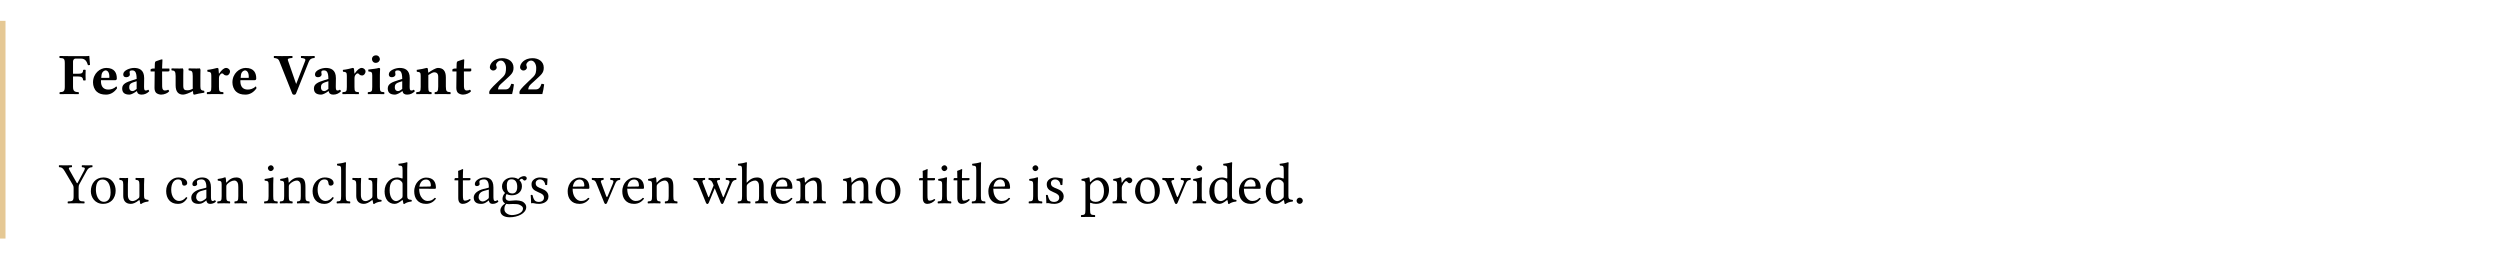
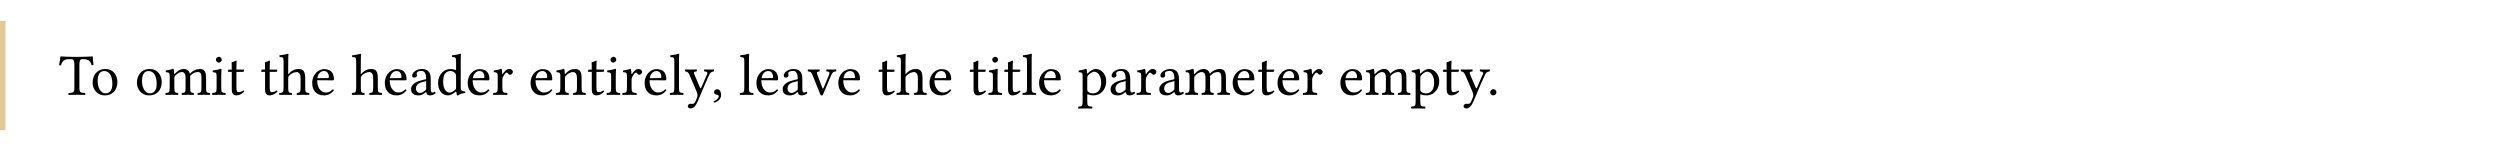
- <svg xmlns="http://www.w3.org/2000/svg" xmlns:xlink="http://www.w3.org/1999/xlink" class="typst-doc" height="70.587pt" style="overflow: visible;" viewBox="0 0 680.315 70.587" width="680.315pt">
+ <svg xmlns="http://www.w3.org/2000/svg" xmlns:xlink="http://www.w3.org/1999/xlink" class="typst-doc" height="41.067pt" style="overflow: visible;" viewBox="0 0 680.315 41.067" width="680.315pt">
  <g>
    <g transform="translate(0 5.669291)">
      <g class="typst-group">
        <g>
          <g transform="translate(0 0)">
            <g class="typst-group">
              <g>
                <g transform="translate(0 0)">
                  <g class="typst-group">
                    <g>
                      <g transform="translate(-0 -0)">
-                         <path class="typst-shape" d="M 1.5 59.248 L -1.5 59.248 L -1.5 59.248 L -1.5 -0 L 1.5 0 Z " fill="#e5c894" fill-rule="nonzero" />
+                         <path class="typst-shape" d="M 1.5 29.728 L -1.5 29.728 L -1.5 29.728 L -1.5 -0 L 1.5 0 Z " fill="#e5c894" fill-rule="nonzero" />
                      </g>
                      <g transform="translate(16 9.6)">
                        <g class="typst-group">
                          <g>
-                             <g transform="translate(0 10.32)">
-                               <g class="typst-text" transform="scale(1, -1)">
-                                 <use fill="oklab(75.057% 0.024 0.123)" fill-rule="nonzero" x="0" xlink:href="#g7CE7E1C34C41F095585B718BCA1C0621" />
-                                 <use fill="oklab(75.057% 0.024 0.123)" fill-rule="nonzero" x="8.72" xlink:href="#g4E8DEBE58E6F64300ADFB33BC25490A7" />
-                                 <use fill="oklab(75.057% 0.024 0.123)" fill-rule="nonzero" x="16.544" xlink:href="#gE98AB0FC24D9513567F590A15B178CE7" />
-                                 <use fill="oklab(75.057% 0.024 0.123)" fill-rule="nonzero" x="24.64" xlink:href="#g3703CD0EE595DBEED32C7EB2DF04FEC2" />
-                                 <use fill="oklab(75.057% 0.024 0.123)" fill-rule="nonzero" x="30.368" xlink:href="#gBB82AA316D58E51230BFD7A13DCD7EC5" />
-                                 <use fill="oklab(75.057% 0.024 0.123)" fill-rule="nonzero" x="39.936" xlink:href="#gFACEB5B08621226383E0BF630B054D70" />
-                                 <use fill="oklab(75.057% 0.024 0.123)" fill-rule="nonzero" x="46.656" xlink:href="#g4E8DEBE58E6F64300ADFB33BC25490A7" />
-                                 <use fill="oklab(75.057% 0.024 0.123)" fill-rule="nonzero" x="58.48" xlink:href="#gA9A207AD8306B91AC9AD85AA3E269755" />
-                                 <use fill="oklab(75.057% 0.024 0.123)" fill-rule="nonzero" x="68.72" xlink:href="#gE98AB0FC24D9513567F590A15B178CE7" />
-                                 <use fill="oklab(75.057% 0.024 0.123)" fill-rule="nonzero" x="76.816" xlink:href="#gFACEB5B08621226383E0BF630B054D70" />
-                                 <use fill="oklab(75.057% 0.024 0.123)" fill-rule="nonzero" x="83.664" xlink:href="#g2501001E32028EE715E1D8924DADAF35" />
-                                 <use fill="oklab(75.057% 0.024 0.123)" fill-rule="nonzero" x="88.816" xlink:href="#gE98AB0FC24D9513567F590A15B178CE7" />
-                                 <use fill="oklab(75.057% 0.024 0.123)" fill-rule="nonzero" x="96.912" xlink:href="#g6363F593C83BD8F12C6EAE474210B55D" />
-                                 <use fill="oklab(75.057% 0.024 0.123)" fill-rule="nonzero" x="106.768" xlink:href="#g3703CD0EE595DBEED32C7EB2DF04FEC2" />
-                               </g>
-                             </g>
-                             <g transform="translate(116.496 10.32)">
-                               <g class="typst-text" transform="scale(1, -1)">
-                                 <use fill="oklab(75.057% 0.024 0.123)" fill-rule="nonzero" x="0" xlink:href="#g81A6815820B87A34701E0D2E2FA05154" />
-                                 <use fill="oklab(75.057% 0.024 0.123)" fill-rule="nonzero" x="8.224" xlink:href="#g81A6815820B87A34701E0D2E2FA05154" />
-                               </g>
-                             </g>
-                           </g>
-                         </g>
-                       </g>
-                       <g transform="translate(16 39.12)">
-                         <g class="typst-group">
-                           <g>
                            <g transform="translate(0 10.528)">
                              <g class="typst-text" transform="scale(1, -1)">
-                                 <use fill="#000000" fill-rule="nonzero" x="0" xlink:href="#g42643C94FFDB22AE78465F4257C290F" />
-                                 <use fill="#000000" fill-rule="nonzero" x="8.064" xlink:href="#gC63C44EC92272FC0E86AD369E0E6288" />
-                                 <use fill="#000000" fill-rule="nonzero" x="16.128" xlink:href="#g459C6B4CBAED08542BDC6C950D6FA111" />
-                                 <use fill="#000000" fill-rule="nonzero" x="28.624" xlink:href="#gC8A8F5A1F885B73C4D5D3255AD02235E" />
-                                 <use fill="#000000" fill-rule="nonzero" x="35.472" xlink:href="#g37395776C576352B9F4BB25DF2AAC7DE" />
-                                 <use fill="#000000" fill-rule="nonzero" x="42.784" xlink:href="#gF1731FE4208E6DAA807F9C717BFC6547" />
-                                 <use fill="#000000" fill-rule="nonzero" x="55.456" xlink:href="#g8DA6BF8D5380F569207E60CADC0E9BAE" />
-                                 <use fill="#000000" fill-rule="nonzero" x="59.792" xlink:href="#gF1731FE4208E6DAA807F9C717BFC6547" />
-                                 <use fill="#000000" fill-rule="nonzero" x="68.464" xlink:href="#gC8A8F5A1F885B73C4D5D3255AD02235E" />
-                                 <use fill="#000000" fill-rule="nonzero" x="75.312" xlink:href="#gF9DAB4CF898D9BF28E6AABA84B32F9C5" />
-                                 <use fill="#000000" fill-rule="nonzero" x="79.536" xlink:href="#g459C6B4CBAED08542BDC6C950D6FA111" />
-                                 <use fill="#000000" fill-rule="nonzero" x="88.032" xlink:href="#gB40DFF13CA16078B5A4664E1AAC88547" />
-                                 <use fill="#000000" fill-rule="nonzero" x="96.128" xlink:href="#g5F57C9D2838EC13BB1667D451375251B" />
-                                 <use fill="#000000" fill-rule="nonzero" x="107.28" xlink:href="#gF0D6D08DBEB6CA3CAD6B56A1BCD8FAE8" />
-                                 <use fill="#000000" fill-rule="nonzero" x="112.336" xlink:href="#g37395776C576352B9F4BB25DF2AAC7DE" />
-                                 <use fill="#000000" fill-rule="nonzero" x="119.648" xlink:href="#g76124B00692F1A543E3C7C3C59DD9B22" />
-                                 <use fill="#000000" fill-rule="nonzero" x="127.648" xlink:href="#g66AE7D47FB83BACA7E157122779A180D" />
-                                 <use fill="#000000" fill-rule="nonzero" x="137.888" xlink:href="#g5F57C9D2838EC13BB1667D451375251B" />
-                                 <use fill="#000000" fill-rule="nonzero" x="144.928" xlink:href="#g665FF6EF408168A243016331102F776A" />
-                                 <use fill="#000000" fill-rule="nonzero" x="152.752" xlink:href="#g5F57C9D2838EC13BB1667D451375251B" />
-                                 <use fill="#000000" fill-rule="nonzero" x="159.904" xlink:href="#gF1731FE4208E6DAA807F9C717BFC6547" />
-                                 <use fill="#000000" fill-rule="nonzero" x="172.576" xlink:href="#gB2FAF8336A0F1462253F5E7DA02F3055" />
-                                 <use fill="#000000" fill-rule="nonzero" x="184.528" xlink:href="#g5B1EE9D91446DA0F187BF1EED1855988" />
-                                 <use fill="#000000" fill-rule="nonzero" x="193.136" xlink:href="#g5F57C9D2838EC13BB1667D451375251B" />
-                                 <use fill="#000000" fill-rule="nonzero" x="200.288" xlink:href="#gF1731FE4208E6DAA807F9C717BFC6547" />
-                                 <use fill="#000000" fill-rule="nonzero" x="212.96" xlink:href="#gF1731FE4208E6DAA807F9C717BFC6547" />
-                                 <use fill="#000000" fill-rule="nonzero" x="221.632" xlink:href="#gC63C44EC92272FC0E86AD369E0E6288" />
-                                 <use fill="#000000" fill-rule="nonzero" x="233.696" xlink:href="#gF0D6D08DBEB6CA3CAD6B56A1BCD8FAE8" />
-                                 <use fill="#000000" fill-rule="nonzero" x="238.752" xlink:href="#g8DA6BF8D5380F569207E60CADC0E9BAE" />
-                                 <use fill="#000000" fill-rule="nonzero" x="243.088" xlink:href="#gF0D6D08DBEB6CA3CAD6B56A1BCD8FAE8" />
-                                 <use fill="#000000" fill-rule="nonzero" x="248.144" xlink:href="#gF9DAB4CF898D9BF28E6AABA84B32F9C5" />
-                                 <use fill="#000000" fill-rule="nonzero" x="252.368" xlink:href="#g5F57C9D2838EC13BB1667D451375251B" />
-                                 <use fill="#000000" fill-rule="nonzero" x="263.52" xlink:href="#g8DA6BF8D5380F569207E60CADC0E9BAE" />
-                                 <use fill="#000000" fill-rule="nonzero" x="267.856" xlink:href="#g66AE7D47FB83BACA7E157122779A180D" />
-                                 <use fill="#000000" fill-rule="nonzero" x="278.096" xlink:href="#g730F3005093191939779E3779F3B20AA" />
-                                 <use fill="#000000" fill-rule="nonzero" x="286.4" xlink:href="#g7E92F3641FFEE66EFDCAAA379E3921D0" />
-                                 <use fill="#000000" fill-rule="nonzero" x="292.224" xlink:href="#gC63C44EC92272FC0E86AD369E0E6288" />
-                                 <use fill="#000000" fill-rule="nonzero" x="300.176" xlink:href="#g665FF6EF408168A243016331102F776A" />
-                                 <use fill="#000000" fill-rule="nonzero" x="308.128" xlink:href="#g8DA6BF8D5380F569207E60CADC0E9BAE" />
-                                 <use fill="#000000" fill-rule="nonzero" x="312.464" xlink:href="#gB40DFF13CA16078B5A4664E1AAC88547" />
-                                 <use fill="#000000" fill-rule="nonzero" x="320.56" xlink:href="#g5F57C9D2838EC13BB1667D451375251B" />
-                                 <use fill="#000000" fill-rule="nonzero" x="327.824" xlink:href="#gB40DFF13CA16078B5A4664E1AAC88547" />
-                                 <use fill="#000000" fill-rule="nonzero" x="335.92" xlink:href="#gFD073CFB96DED13FA5F838845E6BFF78" />
+                                 <use fill="#000000" fill-rule="nonzero" x="0" xlink:href="#g37A67C4F474B0546FF227AC7FBD38413" />
+                                 <use fill="#000000" fill-rule="nonzero" x="8.544" xlink:href="#gC63C44EC92272FC0E86AD369E0E6288" />
+                                 <use fill="#000000" fill-rule="nonzero" x="20.608" xlink:href="#gC63C44EC92272FC0E86AD369E0E6288" />
+                                 <use fill="#000000" fill-rule="nonzero" x="28.672" xlink:href="#g4E5E84CBECD9C2B56B869783942BACE4" />
+                                 <use fill="#000000" fill-rule="nonzero" x="41.312" xlink:href="#g8DA6BF8D5380F569207E60CADC0E9BAE" />
+                                 <use fill="#000000" fill-rule="nonzero" x="45.648" xlink:href="#gF0D6D08DBEB6CA3CAD6B56A1BCD8FAE8" />
+                                 <use fill="#000000" fill-rule="nonzero" x="54.704" xlink:href="#gF0D6D08DBEB6CA3CAD6B56A1BCD8FAE8" />
+                                 <use fill="#000000" fill-rule="nonzero" x="59.76" xlink:href="#g5B1EE9D91446DA0F187BF1EED1855988" />
+                                 <use fill="#000000" fill-rule="nonzero" x="68.368" xlink:href="#g5F57C9D2838EC13BB1667D451375251B" />
+                                 <use fill="#000000" fill-rule="nonzero" x="79.52" xlink:href="#g5B1EE9D91446DA0F187BF1EED1855988" />
+                                 <use fill="#000000" fill-rule="nonzero" x="88.128" xlink:href="#g5F57C9D2838EC13BB1667D451375251B" />
+                                 <use fill="#000000" fill-rule="nonzero" x="95.28" xlink:href="#g37395776C576352B9F4BB25DF2AAC7DE" />
+                                 <use fill="#000000" fill-rule="nonzero" x="102.592" xlink:href="#gB40DFF13CA16078B5A4664E1AAC88547" />
+                                 <use fill="#000000" fill-rule="nonzero" x="110.688" xlink:href="#g5F57C9D2838EC13BB1667D451375251B" />
+                                 <use fill="#000000" fill-rule="nonzero" x="117.84" xlink:href="#g7E92F3641FFEE66EFDCAAA379E3921D0" />
+                                 <use fill="#000000" fill-rule="nonzero" x="127.792" xlink:href="#g5F57C9D2838EC13BB1667D451375251B" />
+                                 <use fill="#000000" fill-rule="nonzero" x="134.944" xlink:href="#gF1731FE4208E6DAA807F9C717BFC6547" />
+                                 <use fill="#000000" fill-rule="nonzero" x="143.616" xlink:href="#gF0D6D08DBEB6CA3CAD6B56A1BCD8FAE8" />
+                                 <use fill="#000000" fill-rule="nonzero" x="148.672" xlink:href="#g8DA6BF8D5380F569207E60CADC0E9BAE" />
+                                 <use fill="#000000" fill-rule="nonzero" x="153.008" xlink:href="#g7E92F3641FFEE66EFDCAAA379E3921D0" />
+                                 <use fill="#000000" fill-rule="nonzero" x="158.832" xlink:href="#g5F57C9D2838EC13BB1667D451375251B" />
+                                 <use fill="#000000" fill-rule="nonzero" x="165.984" xlink:href="#gF9DAB4CF898D9BF28E6AABA84B32F9C5" />
+                                 <use fill="#000000" fill-rule="nonzero" x="170.208" xlink:href="#g9B5A20A9FE1E2A60C0DD056D281779B" />
+                                 <use fill="#000000" fill-rule="nonzero" x="177.504" xlink:href="#g3CFFD641C44F808E96F90C23D40F7DDE" />
+                                 <use fill="#000000" fill-rule="nonzero" x="185.024" xlink:href="#gF9DAB4CF898D9BF28E6AABA84B32F9C5" />
+                                 <use fill="#000000" fill-rule="nonzero" x="189.248" xlink:href="#g5F57C9D2838EC13BB1667D451375251B" />
+                                 <use fill="#000000" fill-rule="nonzero" x="196.4" xlink:href="#g37395776C576352B9F4BB25DF2AAC7DE" />
+                                 <use fill="#000000" fill-rule="nonzero" x="203.712" xlink:href="#g665FF6EF408168A243016331102F776A" />
+                                 <use fill="#000000" fill-rule="nonzero" x="211.536" xlink:href="#g5F57C9D2838EC13BB1667D451375251B" />
+                                 <use fill="#000000" fill-rule="nonzero" x="222.688" xlink:href="#gF0D6D08DBEB6CA3CAD6B56A1BCD8FAE8" />
+                                 <use fill="#000000" fill-rule="nonzero" x="227.744" xlink:href="#g5B1EE9D91446DA0F187BF1EED1855988" />
+                                 <use fill="#000000" fill-rule="nonzero" x="236.352" xlink:href="#g5F57C9D2838EC13BB1667D451375251B" />
+                                 <use fill="#000000" fill-rule="nonzero" x="247.504" xlink:href="#gF0D6D08DBEB6CA3CAD6B56A1BCD8FAE8" />
+                                 <use fill="#000000" fill-rule="nonzero" x="252.56" xlink:href="#g8DA6BF8D5380F569207E60CADC0E9BAE" />
+                                 <use fill="#000000" fill-rule="nonzero" x="256.896" xlink:href="#gF0D6D08DBEB6CA3CAD6B56A1BCD8FAE8" />
+                                 <use fill="#000000" fill-rule="nonzero" x="261.952" xlink:href="#gF9DAB4CF898D9BF28E6AABA84B32F9C5" />
+                                 <use fill="#000000" fill-rule="nonzero" x="266.176" xlink:href="#g5F57C9D2838EC13BB1667D451375251B" />
+                                 <use fill="#000000" fill-rule="nonzero" x="277.328" xlink:href="#g730F3005093191939779E3779F3B20AA" />
+                                 <use fill="#000000" fill-rule="nonzero" x="285.632" xlink:href="#g37395776C576352B9F4BB25DF2AAC7DE" />
+                                 <use fill="#000000" fill-rule="nonzero" x="292.944" xlink:href="#g7E92F3641FFEE66EFDCAAA379E3921D0" />
+                                 <use fill="#000000" fill-rule="nonzero" x="298.896" xlink:href="#g37395776C576352B9F4BB25DF2AAC7DE" />
+                                 <use fill="#000000" fill-rule="nonzero" x="306.208" xlink:href="#g4E5E84CBECD9C2B56B869783942BACE4" />
+                                 <use fill="#000000" fill-rule="nonzero" x="318.848" xlink:href="#g5F57C9D2838EC13BB1667D451375251B" />
+                                 <use fill="#000000" fill-rule="nonzero" x="326" xlink:href="#gF0D6D08DBEB6CA3CAD6B56A1BCD8FAE8" />
+                                 <use fill="#000000" fill-rule="nonzero" x="331.056" xlink:href="#g5F57C9D2838EC13BB1667D451375251B" />
+                                 <use fill="#000000" fill-rule="nonzero" x="338.208" xlink:href="#g7E92F3641FFEE66EFDCAAA379E3921D0" />
+                                 <use fill="#000000" fill-rule="nonzero" x="348.16" xlink:href="#g5F57C9D2838EC13BB1667D451375251B" />
+                                 <use fill="#000000" fill-rule="nonzero" x="355.312" xlink:href="#g4E5E84CBECD9C2B56B869783942BACE4" />
+                                 <use fill="#000000" fill-rule="nonzero" x="367.952" xlink:href="#g730F3005093191939779E3779F3B20AA" />
+                                 <use fill="#000000" fill-rule="nonzero" x="376.256" xlink:href="#gF0D6D08DBEB6CA3CAD6B56A1BCD8FAE8" />
+                                 <use fill="#000000" fill-rule="nonzero" x="381.312" xlink:href="#g9B5A20A9FE1E2A60C0DD056D281779B" />
+                                 <use fill="#000000" fill-rule="nonzero" x="388.608" xlink:href="#gFD073CFB96DED13FA5F838845E6BFF78" />
                              </g>
                            </g>
                          </g>
                        </g>
                      </g>
                    </g>
                  </g>
                </g>
              </g>
            </g>
          </g>
        </g>
      </g>
    </g>
  </g>
  <defs id="glyph">
-     <symbol id="g7CE7E1C34C41F095585B718BCA1C0621" overflow="visible">
-       <path d="M 3.872 1.952 L 3.872 4.784 L 5.168 4.784 C 6.272 4.784 6.576 4.48 6.624 3.76 C 6.72 3.664 7.216 3.664 7.312 3.76 C 7.28 4.32 7.28 4.8 7.28 5.168 C 7.28 5.536 7.296 6.08 7.312 6.544 C 7.216 6.64 6.72 6.64 6.624 6.544 C 6.576 5.664 6.24 5.52 5.168 5.52 L 3.872 5.52 L 3.872 8.864 C 3.872 9.248 4.144 9.648 4.528 9.648 L 5.968 9.648 C 7.168 9.648 7.584 8.96 7.936 7.856 C 8.128 7.824 8.336 7.856 8.496 7.936 C 8.448 8.64 8.32 10.208 8.304 10.336 C 8.304 10.368 8.288 10.384 8.24 10.384 C 7.968 10.336 7.84 10.32 7.456 10.32 L 2.704 10.32 C 2.704 10.32 1.04 10.336 0.24 10.352 C 0.144 10.256 0.144 9.904 0.24 9.808 C 1.36 9.76 1.632 9.68 1.632 8.352 L 1.632 1.952 C 1.632 0.624 1.184 0.56 0.304 0.512 C 0.144 0.416 0.144 0.064 0.304 -0.032 C 0.944 -0.016 2.128 0 2.768 0 C 3.408 0 4.72 -0.016 5.36 -0.032 C 5.52 0.064 5.52 0.416 5.36 0.512 C 4.48 0.56 3.872 0.624 3.872 1.952 Z " />
-     </symbol>
-     <symbol id="g4E8DEBE58E6F64300ADFB33BC25490A7" overflow="visible">
-       <path d="M 6.896 2.064 C 6.24 1.392 5.376 1.216 4.768 1.216 C 3.52 1.216 2.752 1.936 2.752 3.504 C 2.752 3.616 2.768 3.68 2.768 3.76 L 6.608 3.76 C 6.992 3.76 7.072 4.032 7.072 4.256 C 7.072 5.616 6.544 7.104 4.192 7.104 C 2.512 7.104 0.592 5.616 0.592 3.168 C 0.592 2.24 0.928 1.264 1.616 0.64 C 2.224 0.096 3.008 -0.16 4.144 -0.16 C 5.248 -0.16 6.336 0.4 7.136 1.568 C 7.136 1.776 7.056 2.064 6.896 2.064 Z M 2.832 4.4 C 2.848 4.96 2.928 5.568 3.152 5.888 C 3.408 6.272 3.84 6.432 4.016 6.432 C 4.448 6.432 5.04 6.016 5.04 4.736 C 5.04 4.64 5.04 4.432 5.008 4.4 Z " />
-     </symbol>
-     <symbol id="gE98AB0FC24D9513567F590A15B178CE7" overflow="visible">
-       <path d="M 4.72 0.784 C 4.832 0.128 5.264 -0.16 5.968 -0.16 C 6.848 -0.16 7.472 0.176 8.064 0.736 C 8.032 0.928 7.968 1.056 7.776 1.184 C 7.568 1.024 7.408 0.96 7.104 0.96 C 6.752 0.96 6.656 1.248 6.656 2.032 L 6.688 4.336 C 6.688 6.64 5.264 7.104 3.952 7.104 C 2.784 7.104 0.992 6.432 0.992 5.376 C 0.992 4.928 1.184 4.576 1.808 4.576 C 2.384 4.576 2.8 4.928 2.8 5.312 C 2.8 5.392 2.784 5.488 2.768 5.584 C 2.736 5.744 2.704 5.904 2.736 6.064 C 2.752 6.24 2.88 6.432 3.408 6.432 C 4.08 6.432 4.64 6.144 4.64 4.112 L 3.568 3.776 C 1.888 3.248 0.704 2.784 0.704 1.52 C 0.704 0.416 1.312 -0.16 2.704 -0.16 C 3.168 -0.16 4.096 0.352 4.624 0.768 Z M 4.64 3.488 L 4.64 1.376 C 4.24 1.056 3.84 0.8 3.552 0.8 C 2.864 0.8 2.624 1.264 2.624 1.76 C 2.624 2.352 2.672 2.848 3.808 3.216 Z " />
-     </symbol>
-     <symbol id="g3703CD0EE595DBEED32C7EB2DF04FEC2" overflow="visible">
-       <path d="M 1.008 6.944 C 0.784 6.944 0.544 6.88 0.336 6.704 L 0.336 6.24 C 0.336 6.16 0.352 6.144 0.416 6.144 L 1.456 6.144 C 1.424 4.528 1.408 2.48 1.408 1.68 C 1.408 1.12 1.552 0.576 1.888 0.288 C 2.256 -0.016 2.832 -0.16 3.216 -0.16 C 4.096 -0.16 5.072 0.288 5.392 0.736 C 5.392 0.928 5.296 1.024 5.104 1.184 C 4.896 1.024 4.496 0.96 4.192 0.96 C 3.84 0.96 3.488 1.232 3.488 2.032 C 3.488 2.832 3.472 4.544 3.472 6.144 L 5.088 6.144 C 5.248 6.144 5.472 6.208 5.472 6.352 L 5.472 6.848 C 5.472 6.912 5.424 6.944 5.344 6.944 L 3.472 6.944 L 3.488 7.488 C 3.52 8.56 3.568 9.296 3.568 9.296 C 3.568 9.392 3.52 9.44 3.44 9.44 C 3.328 9.44 2.736 9.264 2.48 9.152 C 2.208 9.04 1.744 8.944 1.632 8.8 C 1.52 8.656 1.456 8.224 1.456 6.944 Z " />
-     </symbol>
-     <symbol id="gBB82AA316D58E51230BFD7A13DCD7EC5" overflow="visible">
-       <path d="M 8.16 2.128 L 8.16 4.896 C 8.16 6.24 8.192 6.048 8.192 6.432 C 8.192 6.704 8.128 6.88 8.032 6.976 C 7.744 6.96 7.424 6.944 7.12 6.944 C 6.672 6.944 5.632 6.96 5.008 6.976 C 4.912 6.88 4.912 6.528 5.008 6.432 C 5.824 6.352 6.08 6.24 6.08 4.896 L 6.08 1.936 C 6.08 1.776 6.08 1.616 6.096 1.456 C 5.44 1.056 4.912 1.024 4.624 1.024 C 3.984 1.024 3.504 1.104 3.504 2.224 L 3.504 4.896 C 3.504 6.24 3.536 6.048 3.536 6.432 C 3.536 6.704 3.472 6.88 3.376 6.976 C 3.088 6.96 2.752 6.944 2.464 6.944 C 1.648 6.944 1.04 6.96 0.352 6.976 C 0.256 6.88 0.256 6.528 0.352 6.432 C 1.088 6.4 1.424 6.24 1.424 4.896 L 1.424 2.4 C 1.424 0.704 2.096 -0.16 3.472 -0.16 C 4.048 -0.16 5.216 0.304 6.144 0.816 C 6.176 0.416 6.208 0.112 6.208 0.112 C 6.224 -0.08 6.352 -0.16 6.576 -0.16 C 7.168 0 8.128 0.224 9.232 0.368 C 9.264 0.464 9.232 0.784 9.2 0.88 C 8.336 0.96 8.16 1.216 8.16 2.128 Z " />
-     </symbol>
-     <symbol id="gFACEB5B08621226383E0BF630B054D70" overflow="visible">
-       <path d="M 3.648 4.288 C 3.648 4.864 3.824 5.104 4.032 5.344 C 4.16 5.504 4.304 5.616 4.544 5.616 C 4.688 5.616 4.864 5.472 4.992 5.312 C 5.104 5.184 5.376 5.056 5.744 5.056 C 6.208 5.056 6.656 5.536 6.656 6.208 C 6.656 6.624 6.176 7.104 5.6 7.104 C 5.04 7.104 4.432 6.624 3.696 5.568 L 3.632 5.568 C 3.6 6.048 3.52 6.832 3.52 6.832 C 3.504 6.976 3.376 7.104 3.152 7.104 C 2.4 6.912 1.552 6.688 0.496 6.576 C 0.464 6.48 0.496 6.176 0.528 6.08 C 1.408 6 1.568 5.856 1.568 4.944 L 1.568 1.952 C 1.568 0.624 1.392 0.592 0.416 0.512 C 0.32 0.416 0.32 0.064 0.416 -0.032 C 1.088 -0.016 1.76 0 2.608 0 C 3.456 0 4.112 -0.016 4.8 -0.032 C 4.896 0.064 4.896 0.416 4.8 0.512 C 3.824 0.576 3.648 0.624 3.648 1.952 Z " />
-     </symbol>
-     <symbol id="gA9A207AD8306B91AC9AD85AA3E269755" overflow="visible">
-       <path d="M 9.504 8.688 C 9.888 9.648 10.4 9.76 11.104 9.808 C 11.2 9.904 11.2 10.256 11.104 10.352 C 10.624 10.336 10.112 10.32 9.6 10.32 C 8.944 10.32 8.064 10.336 7.472 10.352 C 7.376 10.256 7.376 9.904 7.472 9.808 C 8.08 9.76 8.816 9.664 8.576 9.056 L 6.368 3.36 L 6.112 2.736 L 5.856 3.456 L 3.872 9.168 C 3.696 9.696 4.288 9.76 5.056 9.808 C 5.152 9.904 5.152 10.256 5.056 10.352 C 4.464 10.336 2.864 10.32 2.24 10.32 C 1.584 10.32 0.688 10.336 0.096 10.352 C 0 10.256 0 9.904 0.096 9.808 C 0.72 9.744 1.248 9.664 1.536 8.944 L 5.024 0.176 C 5.136 -0.096 5.328 -0.192 5.552 -0.192 C 5.776 -0.192 5.984 -0.112 6.096 0.176 Z " />
-     </symbol>
-     <symbol id="g2501001E32028EE715E1D8924DADAF35" overflow="visible">
-       <path d="M 3.712 1.952 L 3.712 5.136 C 3.712 5.936 3.776 6.832 3.776 6.832 C 3.776 7.008 3.632 7.104 3.408 7.104 C 2.96 6.928 1.664 6.8 0.56 6.656 C 0.528 6.56 0.56 6.24 0.592 6.144 C 1.472 6.064 1.632 5.936 1.632 5.024 L 1.632 1.952 C 1.632 0.624 1.456 0.592 0.48 0.512 C 0.384 0.416 0.384 0.064 0.48 -0.032 C 1.152 -0.016 1.824 0 2.672 0 C 3.52 0 4.176 -0.016 4.864 -0.032 C 4.96 0.064 4.96 0.416 4.864 0.512 C 3.888 0.576 3.712 0.624 3.712 1.952 Z M 1.552 9.536 C 1.552 9.008 1.936 8.48 2.576 8.48 C 3.296 8.48 3.712 9.056 3.712 9.472 C 3.712 9.952 3.344 10.528 2.672 10.528 C 1.92 10.528 1.552 10.016 1.552 9.536 Z " />
-     </symbol>
-     <symbol id="g6363F593C83BD8F12C6EAE474210B55D" overflow="visible">
-       <path d="M 3.648 1.952 L 3.648 5.168 C 4.288 5.6 4.928 5.92 5.216 5.92 C 5.856 5.92 6.336 5.632 6.336 4.72 L 6.336 2.048 C 6.336 0.704 6.08 0.56 5.424 0.512 C 5.328 0.416 5.328 0.064 5.424 -0.032 C 6.096 -0.016 6.608 0 7.376 0 C 8.256 0 8.96 -0.016 9.648 -0.032 C 9.744 0.064 9.744 0.416 9.648 0.512 C 8.672 0.56 8.416 0.704 8.416 2.048 L 8.416 4.544 C 8.416 6.304 7.664 7.104 6.288 7.104 C 5.648 7.104 4.512 6.4 3.632 5.792 C 3.584 6.352 3.52 6.832 3.52 6.832 C 3.504 7.024 3.376 7.104 3.152 7.104 C 2.56 6.944 1.6 6.72 0.496 6.576 C 0.464 6.48 0.496 6.16 0.528 6.064 C 1.408 5.984 1.568 5.856 1.568 4.944 L 1.568 1.952 C 1.568 0.624 1.392 0.592 0.416 0.512 C 0.32 0.416 0.32 0.064 0.416 -0.032 C 1.088 -0.016 1.76 0 2.608 0 C 3.344 0 3.792 -0.016 4.48 -0.032 C 4.576 0.064 4.576 0.416 4.48 0.512 C 3.808 0.576 3.648 0.624 3.648 1.952 Z " />
-     </symbol>
-     <symbol id="g81A6815820B87A34701E0D2E2FA05154" overflow="visible">
-       <path d="M 0.8 7.264 C 0.8 6.864 1.168 6.4 1.744 6.4 C 2.208 6.4 2.672 6.752 2.672 7.248 C 2.672 7.328 2.64 7.44 2.592 7.584 C 2.544 7.696 2.496 7.824 2.496 8 C 2.496 8.368 3.056 9.104 3.824 9.104 C 4.64 9.104 5.2 8.096 5.2 7.136 C 5.2 6.064 5.136 5.376 4.288 4.576 L 2.928 3.28 C 0.944 1.392 0.672 0.944 0.624 0.512 L 0.688 0 L 6.864 0 C 7.056 0.608 7.248 1.712 7.36 2.624 C 7.152 2.72 7.008 2.784 6.64 2.784 C 6.288 1.696 5.824 1.264 5.104 1.264 L 3.024 1.264 C 3.072 1.776 3.232 2.208 3.76 2.688 L 4.704 3.552 C 6.608 5.312 7.248 5.696 7.248 7.184 C 7.248 8.848 5.84 9.76 4.192 9.76 C 1.904 9.76 0.8 8.256 0.8 7.264 Z " />
-     </symbol>
-     <symbol id="g42643C94FFDB22AE78465F4257C290F" overflow="visible">
-       <path d="M 5.392 1.952 L 5.392 4.128 C 5.392 4.608 5.408 4.864 5.68 5.344 L 7.584 8.8 C 8.032 9.616 8.384 9.76 9.104 9.824 C 9.2 9.92 9.2 10.256 9.104 10.352 C 8.656 10.336 8.144 10.32 7.776 10.32 C 7.408 10.32 6.832 10.336 6.32 10.352 C 6.224 10.256 6.224 9.92 6.32 9.824 C 7.024 9.776 7.28 9.616 6.944 8.976 L 5.168 5.632 C 5.04 5.392 4.96 5.408 4.816 5.664 L 2.96 8.944 C 2.576 9.616 2.64 9.776 3.536 9.824 C 3.632 9.92 3.632 10.256 3.536 10.352 C 2.96 10.336 2.352 10.32 1.712 10.32 C 1.088 10.32 0.56 10.336 0.08 10.352 C -0.016 10.256 0 9.92 0.096 9.824 C 0.768 9.776 1.04 9.68 1.6 8.752 L 3.696 5.216 C 3.984 4.752 4.032 4.576 4.032 3.984 L 4.032 1.952 C 4.032 0.624 3.76 0.544 2.48 0.496 C 2.384 0.4 2.384 0.064 2.48 -0.032 C 3.264 -0.016 4.096 0 4.72 0 C 5.344 0 6.144 -0.016 6.944 -0.032 C 7.04 0.064 7.04 0.4 6.944 0.496 C 5.664 0.544 5.392 0.624 5.392 1.952 Z " />
+     <symbol id="g37A67C4F474B0546FF227AC7FBD38413" overflow="visible">
+       <path d="M 5.6 1.952 L 5.6 8.064 C 5.6 9.088 5.76 9.696 6.336 9.696 L 6.688 9.696 C 7.888 9.696 8.64 9.28 8.912 8.048 C 9.088 8.048 9.312 8.064 9.456 8.128 C 9.344 8.864 9.264 9.68 9.248 10.4 C 9.248 10.416 9.216 10.448 9.2 10.448 C 8.656 10.4 6.88 10.32 5.616 10.32 L 4.24 10.32 C 3.008 10.32 1.12 10.4 0.512 10.448 C 0.48 10.448 0.448 10.416 0.448 10.4 C 0.384 9.68 0.224 8.848 0.048 8.08 C 0.208 8.016 0.4 8 0.592 8 C 0.912 9.28 1.648 9.696 2.704 9.696 L 3.488 9.696 C 4.08 9.696 4.24 9.088 4.24 8.112 L 4.24 1.952 C 4.24 0.624 3.968 0.544 2.688 0.496 C 2.592 0.4 2.592 0.064 2.688 -0.032 C 3.472 -0.016 4.288 0 4.928 0 C 5.536 0 6.352 -0.016 7.152 -0.032 C 7.248 0.064 7.248 0.4 7.152 0.496 C 5.872 0.544 5.6 0.624 5.6 1.952 Z " />
    </symbol>
    <symbol id="gC63C44EC92272FC0E86AD369E0E6288" overflow="visible">
      <path d="M 0.656 3.28 C 0.656 1.648 1.744 -0.16 4.016 -0.16 C 5.04 -0.16 5.824 0.208 6.368 0.736 C 7.088 1.44 7.408 2.448 7.408 3.424 C 7.408 5.088 6.496 7.024 4.048 7.024 C 2.992 7.024 2.128 6.592 1.536 5.904 C 0.96 5.216 0.656 4.288 0.656 3.28 Z M 3.808 6.464 C 5.184 6.464 6.032 5.216 6.032 2.912 C 6.032 0.896 4.992 0.4 4.24 0.4 C 2.576 0.4 2.032 2.416 2.032 3.648 C 2.032 5.04 2.368 6.464 3.808 6.464 Z " />
    </symbol>
-     <symbol id="g459C6B4CBAED08542BDC6C950D6FA111" overflow="visible">
-       <path d="M 3.472 -0.16 C 4.096 -0.16 4.848 0.16 5.632 0.8 C 5.712 0.864 5.856 0.896 5.872 0.784 C 5.92 0.384 6.048 -0.16 6.048 -0.16 C 6.176 -0.208 6.256 -0.192 6.352 -0.16 C 6.704 0.128 7.264 0.368 8.24 0.48 C 8.336 0.576 8.336 0.816 8.24 0.912 C 7.216 0.992 7.072 1.296 7.072 2.08 L 7.072 5.152 C 7.072 5.632 7.136 6.8 7.136 6.8 C 7.136 6.848 7.088 6.896 7.008 6.896 C 6.928 6.88 6.688 6.864 6.448 6.864 C 5.936 6.864 5.36 6.88 4.816 6.896 C 4.72 6.8 4.72 6.464 4.816 6.368 C 5.6 6.32 5.808 6.128 5.808 5.072 L 5.808 1.984 C 5.808 1.68 5.776 1.552 5.552 1.36 C 4.96 0.848 4.352 0.592 3.952 0.592 C 3.472 0.592 2.672 0.816 2.672 2.24 L 2.672 5.152 C 2.672 5.632 2.736 6.8 2.736 6.8 C 2.736 6.848 2.688 6.896 2.608 6.896 C 2.528 6.88 2.288 6.864 2.048 6.864 C 1.536 6.864 0.96 6.88 0.416 6.896 C 0.32 6.8 0.32 6.464 0.416 6.368 C 1.184 6.304 1.408 6.128 1.408 5.088 L 1.408 2.016 C 1.408 0.912 1.888 -0.16 3.472 -0.16 Z " />
+     <symbol id="g4E5E84CBECD9C2B56B869783942BACE4" overflow="visible">
+       <path d="M 2.72 5.728 C 2.704 6.208 2.672 6.784 2.592 6.944 C 2.56 7.024 2.528 7.072 2.4 7.072 C 1.952 6.896 1.536 6.752 0.432 6.608 C 0.4 6.512 0.432 6.256 0.464 6.16 C 1.328 6.08 1.504 6 1.504 5.072 L 1.504 1.952 C 1.504 0.64 1.296 0.56 0.416 0.496 C 0.32 0.4 0.32 0.064 0.416 -0.032 C 0.896 -0.016 1.504 0 2.144 0 C 2.784 0 3.28 -0.016 3.76 -0.032 C 3.856 0.064 3.856 0.4 3.76 0.496 C 2.944 0.576 2.768 0.64 2.768 1.952 L 2.768 4.576 C 2.768 4.912 2.912 5.104 3.04 5.248 C 3.68 5.872 4.272 6.192 4.768 6.192 C 5.376 6.192 5.824 5.808 5.824 4.736 L 5.824 1.952 C 5.824 0.64 5.696 0.56 4.832 0.496 C 4.752 0.4 4.752 0.064 4.832 -0.032 C 5.232 -0.016 5.824 0 6.464 0 C 7.104 0 7.632 -0.016 8.032 -0.032 C 8.112 0.064 8.112 0.4 8.032 0.496 C 7.232 0.56 7.088 0.64 7.088 1.952 L 7.088 4.496 C 7.088 4.72 7.088 4.944 7.072 5.136 C 7.84 5.984 8.56 6.192 9.184 6.192 C 9.792 6.192 10.144 5.84 10.144 4.768 L 10.144 1.952 C 10.144 0.64 9.984 0.56 9.152 0.496 C 9.072 0.4 9.072 0.064 9.152 -0.032 C 9.552 -0.016 10.144 0 10.784 0 C 11.424 0 11.984 -0.016 12.432 -0.032 C 12.512 0.064 12.512 0.4 12.432 0.496 C 11.552 0.56 11.408 0.64 11.408 1.952 L 11.408 4.48 C 11.408 5.904 11.168 7.024 9.76 7.024 C 8.944 7.024 7.952 6.72 7.12 5.84 C 7.072 5.792 6.976 5.712 6.944 5.856 C 6.8 6.512 6.176 7.024 5.344 7.024 C 4.416 7.024 3.584 6.48 2.912 5.728 C 2.832 5.648 2.736 5.536 2.72 5.728 Z " />
    </symbol>
-     <symbol id="gC8A8F5A1F885B73C4D5D3255AD02235E" overflow="visible">
-       <path d="M 6.368 1.456 C 6.304 1.6 6.176 1.664 6.032 1.68 C 5.488 0.976 4.8 0.624 4.112 0.624 C 2.944 0.624 1.968 1.808 1.968 3.68 C 1.968 5.44 2.736 6.496 3.792 6.496 C 4.736 6.496 4.864 5.936 4.928 5.376 C 4.976 4.944 5.2 4.8 5.536 4.8 C 5.872 4.8 6.32 5.008 6.32 5.504 C 6.32 6.384 5.408 7.024 3.872 7.024 C 2.288 7.024 0.592 5.6 0.592 3.328 C 0.592 1.264 1.744 -0.16 3.76 -0.16 C 4.72 -0.16 5.568 0.144 6.368 1.456 Z " />
+     <symbol id="g8DA6BF8D5380F569207E60CADC0E9BAE" overflow="visible">
+       <path d="M 2.896 1.952 L 2.896 5.136 C 2.896 5.936 2.96 6.96 2.96 6.96 C 2.96 7.024 2.88 7.072 2.752 7.072 C 2.304 6.896 1.664 6.752 0.56 6.608 C 0.528 6.512 0.56 6.256 0.592 6.16 C 1.472 6.08 1.632 5.984 1.632 5.072 L 1.632 1.952 C 1.632 0.624 1.456 0.576 0.48 0.496 C 0.384 0.4 0.384 0.064 0.48 -0.032 C 1.008 -0.016 1.632 0 2.272 0 C 2.912 0 3.52 -0.016 4.048 -0.032 C 4.144 0.064 4.144 0.4 4.048 0.496 C 3.072 0.56 2.896 0.624 2.896 1.952 Z M 1.44 9.584 C 1.44 9.168 1.824 8.752 2.208 8.752 C 2.656 8.752 3.04 9.184 3.04 9.52 C 3.04 9.904 2.704 10.352 2.272 10.352 C 1.888 10.352 1.44 9.968 1.44 9.584 Z " />
+     </symbol>
+     <symbol id="gF0D6D08DBEB6CA3CAD6B56A1BCD8FAE8" overflow="visible">
+       <path d="M 0.688 6.864 C 0.464 6.864 0.4 6.672 0.4 6.544 L 0.4 6.336 C 0.4 6.256 0.416 6.24 0.48 6.24 L 1.424 6.24 L 1.424 1.424 C 1.424 0.288 1.92 -0.16 2.656 -0.16 C 3.392 -0.16 4.192 0.192 4.816 0.896 C 4.784 1.056 4.688 1.152 4.528 1.168 C 4.112 0.848 3.632 0.72 3.216 0.72 C 2.784 0.72 2.688 1.2 2.688 2.192 L 2.688 6.24 L 4.352 6.24 C 4.512 6.24 4.736 6.304 4.736 6.448 L 4.736 6.768 C 4.736 6.832 4.688 6.864 4.608 6.864 L 2.688 6.864 L 2.688 7.488 C 2.688 8.528 2.752 9.168 2.752 9.168 C 2.752 9.264 2.704 9.312 2.624 9.312 C 2.56 9.312 2.416 9.248 2.272 9.168 C 2.096 9.072 1.936 8.992 1.728 8.944 C 1.536 8.88 1.376 8.832 1.376 8.72 C 1.376 8.528 1.424 8.64 1.424 6.864 Z " />
+     </symbol>
+     <symbol id="g5B1EE9D91446DA0F187BF1EED1855988" overflow="visible">
+       <path d="M 2.672 4.576 C 2.672 4.912 2.816 5.104 2.944 5.248 C 3.552 5.84 4.368 6.192 4.992 6.192 C 5.312 6.192 5.648 5.984 5.84 5.616 C 6 5.296 6.032 4.864 6.032 4.384 L 6.032 1.952 C 6.032 0.64 5.872 0.576 5.04 0.496 C 4.96 0.4 4.96 0.064 5.04 -0.032 C 5.488 -0.016 6.032 0 6.672 0 C 7.312 0 7.84 -0.016 8.368 -0.032 C 8.448 0.064 8.448 0.4 8.368 0.496 C 7.472 0.576 7.296 0.64 7.296 1.952 L 7.296 4.336 C 7.296 5.216 7.232 6 6.864 6.48 C 6.592 6.832 6.096 7.024 5.536 7.024 C 4.752 7.024 3.792 6.816 2.816 5.728 C 2.816 5.712 2.8 5.712 2.784 5.696 C 2.736 5.632 2.656 5.536 2.656 5.728 L 2.672 9.328 C 2.672 10.368 2.736 11.008 2.736 11.008 C 2.736 11.12 2.672 11.168 2.528 11.168 C 2.128 11.008 0.928 10.784 0.288 10.736 C 0.256 10.608 0.288 10.352 0.384 10.256 C 0.432 10.256 0.48 10.256 0.528 10.256 C 1.232 10.208 1.408 10.208 1.408 8.944 L 1.408 1.952 C 1.408 0.624 1.216 0.56 0.288 0.496 C 0.192 0.4 0.192 0.064 0.288 -0.032 C 0.816 -0.016 1.408 0 2.048 0 C 2.656 0 3.184 -0.016 3.632 -0.032 C 3.728 0.064 3.728 0.4 3.632 0.496 C 2.816 0.56 2.672 0.624 2.672 1.952 Z " />
+     </symbol>
+     <symbol id="g5F57C9D2838EC13BB1667D451375251B" overflow="visible">
+       <path d="M 6.176 1.488 C 5.584 0.88 5.12 0.624 4.192 0.624 C 3.616 0.624 2.944 0.96 2.448 1.776 C 2.128 2.304 1.936 3.04 1.936 3.968 L 6.192 3.936 C 6.384 3.936 6.496 4.032 6.496 4.208 C 6.496 5.552 6.016 6.992 3.792 6.992 C 2.4 6.992 0.592 5.664 0.592 3.232 C 0.592 2.336 0.816 1.472 1.344 0.864 C 1.888 0.224 2.64 -0.16 3.792 -0.16 C 5.008 -0.16 5.872 0.4 6.512 1.232 C 6.464 1.392 6.368 1.472 6.176 1.488 Z M 1.984 4.512 C 2.288 6.32 3.408 6.464 3.792 6.464 C 4.4 6.464 5.12 6.128 5.12 4.784 C 5.12 4.64 5.056 4.56 4.88 4.56 Z " />
    </symbol>
    <symbol id="g37395776C576352B9F4BB25DF2AAC7DE" overflow="visible">
      <path d="M 4.688 0.768 C 4.784 0.272 4.96 -0.16 5.76 -0.16 C 6.368 -0.16 6.944 0.112 7.28 0.432 C 7.248 0.624 7.184 0.768 7.008 0.864 C 6.896 0.768 6.624 0.608 6.416 0.608 C 5.952 0.608 5.936 1.232 5.936 1.968 L 5.936 4.32 C 5.936 6.592 4.688 7.024 3.52 7.024 C 2.208 7.024 0.88 6.16 0.88 5.248 C 0.88 4.864 1.072 4.672 1.44 4.672 C 1.904 4.672 2.192 5.008 2.192 5.216 C 2.192 5.328 2.176 5.44 2.144 5.504 C 2.128 5.552 2.112 5.648 2.112 5.824 C 2.112 6.32 2.784 6.496 3.392 6.496 C 3.936 6.496 4.688 6.224 4.688 4.416 C 4.688 4.304 4.64 4.24 4.592 4.224 L 3.216 3.888 C 1.68 3.504 0.576 2.656 0.576 1.568 C 0.576 0.256 1.472 -0.16 2.592 -0.16 C 3.152 -0.16 3.632 -0.032 4.336 0.512 L 4.656 0.768 Z M 4.688 3.728 L 4.688 1.616 C 4.688 1.408 4.592 1.296 4.464 1.2 C 4.048 0.864 3.504 0.496 3.056 0.496 C 2.256 0.496 1.904 1.136 1.904 1.632 C 1.904 2.352 2.24 3.088 3.424 3.392 Z " />
    </symbol>
+     <symbol id="gB40DFF13CA16078B5A4664E1AAC88547" overflow="visible">
+       <path d="M 5.344 0.8 C 5.424 0.864 5.568 0.896 5.584 0.784 C 5.632 0.4 5.76 -0.16 5.76 -0.16 C 5.888 -0.208 5.968 -0.192 6.064 -0.16 C 6.416 0.128 6.976 0.368 7.952 0.48 C 8.048 0.576 8.048 0.816 7.952 0.912 C 6.928 0.992 6.784 1.296 6.784 2.08 L 6.784 9.328 C 6.784 10.368 6.848 11.008 6.848 11.008 C 6.848 11.12 6.784 11.168 6.64 11.168 C 6.24 11.008 5.04 10.784 4.4 10.736 C 4.368 10.608 4.4 10.352 4.496 10.256 C 4.544 10.256 4.592 10.256 4.64 10.256 C 5.344 10.208 5.52 10.208 5.52 8.944 L 5.52 6.896 C 5.52 6.784 5.488 6.752 5.376 6.752 C 5.312 6.752 4.656 7.024 4.128 7.024 C 3.072 7.024 2.368 6.672 1.728 6.064 C 1.04 5.376 0.624 4.432 0.624 3.248 C 0.624 1.28 1.616 -0.16 3.344 -0.16 C 3.968 -0.16 4.56 0.16 5.344 0.8 Z M 5.52 1.984 C 5.52 1.68 5.488 1.552 5.264 1.36 C 4.672 0.848 4.16 0.592 3.76 0.592 C 2.896 0.592 2 1.536 2 3.536 C 2 4.688 2.224 5.328 2.464 5.664 C 2.96 6.416 3.632 6.464 3.952 6.464 C 4.528 6.464 4.928 6.256 5.248 5.888 C 5.472 5.632 5.52 5.52 5.52 5.024 Z " />
+     </symbol>
+     <symbol id="g7E92F3641FFEE66EFDCAAA379E3921D0" overflow="visible">
+       <path d="M 2.816 5.728 C 2.784 6.368 2.768 6.784 2.688 6.944 C 2.656 7.024 2.624 7.072 2.496 7.072 C 2.048 6.896 1.632 6.752 0.528 6.608 C 0.496 6.512 0.528 6.256 0.56 6.16 C 1.424 6.08 1.6 6 1.6 5.072 L 1.6 1.952 C 1.6 0.624 1.408 0.56 0.416 0.496 C 0.32 0.4 0.32 0.064 0.416 -0.032 C 0.976 -0.016 1.6 0 2.24 0 C 2.88 0 3.616 -0.016 4.176 -0.032 C 4.272 0.064 4.272 0.4 4.176 0.496 C 3.056 0.576 2.864 0.624 2.864 1.952 L 2.864 4.176 C 2.864 4.592 3.056 4.96 3.248 5.248 C 3.424 5.504 3.792 6.032 3.984 6.032 C 4.128 6.032 4.272 6 4.4 5.824 C 4.512 5.664 4.704 5.456 4.976 5.456 C 5.36 5.456 5.728 5.856 5.728 6.256 C 5.728 6.56 5.44 7.024 4.768 7.024 C 4.016 7.024 3.36 6.32 2.992 5.696 C 2.896 5.52 2.816 5.648 2.816 5.728 Z " />
+     </symbol>
    <symbol id="gF1731FE4208E6DAA807F9C717BFC6547" overflow="visible">
      <path d="M 2.944 5.728 C 2.848 5.616 2.752 5.584 2.752 5.728 C 2.736 6.16 2.704 6.784 2.624 6.944 C 2.592 7.024 2.56 7.072 2.432 7.072 C 1.984 6.896 1.568 6.752 0.464 6.608 C 0.432 6.512 0.464 6.256 0.496 6.16 C 1.36 6.08 1.536 6 1.536 5.072 L 1.536 1.952 C 1.536 0.64 1.376 0.576 0.416 0.496 C 0.32 0.4 0.32 0.064 0.416 -0.032 C 0.896 -0.016 1.536 0 2.176 0 C 2.816 0 3.296 -0.016 3.776 -0.032 C 3.872 0.064 3.872 0.4 3.776 0.496 C 2.96 0.576 2.8 0.64 2.8 1.952 L 2.8 4.576 C 2.8 4.912 2.944 5.104 3.072 5.248 C 3.68 5.84 4.4 6.192 5.024 6.192 C 5.344 6.192 5.68 5.984 5.872 5.616 C 6.032 5.296 6.064 4.864 6.064 4.384 L 6.064 1.952 C 6.064 0.64 5.904 0.576 5.072 0.496 C 4.992 0.4 4.992 0.064 5.072 -0.032 C 5.552 -0.016 6.064 0 6.704 0 C 7.344 0 7.92 -0.016 8.4 -0.032 C 8.48 0.064 8.48 0.4 8.4 0.496 C 7.504 0.576 7.328 0.64 7.328 1.952 L 7.328 4.336 C 7.328 5.216 7.264 5.984 6.896 6.48 C 6.624 6.832 6.128 7.024 5.568 7.024 C 4.784 7.024 3.888 6.816 2.944 5.728 Z " />
-     </symbol>
-     <symbol id="g8DA6BF8D5380F569207E60CADC0E9BAE" overflow="visible">
-       <path d="M 2.896 1.952 L 2.896 5.136 C 2.896 5.936 2.96 6.96 2.96 6.96 C 2.96 7.024 2.88 7.072 2.752 7.072 C 2.304 6.896 1.664 6.752 0.56 6.608 C 0.528 6.512 0.56 6.256 0.592 6.16 C 1.472 6.08 1.632 5.984 1.632 5.072 L 1.632 1.952 C 1.632 0.624 1.456 0.576 0.48 0.496 C 0.384 0.4 0.384 0.064 0.48 -0.032 C 1.008 -0.016 1.632 0 2.272 0 C 2.912 0 3.52 -0.016 4.048 -0.032 C 4.144 0.064 4.144 0.4 4.048 0.496 C 3.072 0.56 2.896 0.624 2.896 1.952 Z M 1.44 9.584 C 1.44 9.168 1.824 8.752 2.208 8.752 C 2.656 8.752 3.04 9.184 3.04 9.52 C 3.04 9.904 2.704 10.352 2.272 10.352 C 1.888 10.352 1.44 9.968 1.44 9.584 Z " />
    </symbol>
    <symbol id="gF9DAB4CF898D9BF28E6AABA84B32F9C5" overflow="visible">
      <path d="M 1.52 1.952 C 1.52 0.624 1.344 0.544 0.368 0.496 C 0.272 0.4 0.272 0.064 0.368 -0.032 C 0.928 -0.016 1.52 0 2.16 0 C 2.8 0 3.408 -0.016 3.936 -0.032 C 4.032 0.064 4.032 0.4 3.936 0.496 C 2.96 0.544 2.784 0.624 2.784 1.952 L 2.784 9.328 C 2.784 10.368 2.848 11.008 2.848 11.008 C 2.848 11.12 2.784 11.168 2.64 11.168 C 2.24 11.008 1.04 10.784 0.4 10.736 C 0.368 10.608 0.4 10.352 0.496 10.256 C 1.424 10.192 1.52 10.144 1.52 8.944 Z " />
    </symbol>
-     <symbol id="gB40DFF13CA16078B5A4664E1AAC88547" overflow="visible">
-       <path d="M 5.344 0.8 C 5.424 0.864 5.568 0.896 5.584 0.784 C 5.632 0.4 5.76 -0.16 5.76 -0.16 C 5.888 -0.208 5.968 -0.192 6.064 -0.16 C 6.416 0.128 6.976 0.368 7.952 0.48 C 8.048 0.576 8.048 0.816 7.952 0.912 C 6.928 0.992 6.784 1.296 6.784 2.08 L 6.784 9.328 C 6.784 10.368 6.848 11.008 6.848 11.008 C 6.848 11.12 6.784 11.168 6.64 11.168 C 6.24 11.008 5.04 10.784 4.4 10.736 C 4.368 10.608 4.4 10.352 4.496 10.256 C 4.544 10.256 4.592 10.256 4.64 10.256 C 5.344 10.208 5.52 10.208 5.52 8.944 L 5.52 6.896 C 5.52 6.784 5.488 6.752 5.376 6.752 C 5.312 6.752 4.656 7.024 4.128 7.024 C 3.072 7.024 2.368 6.672 1.728 6.064 C 1.04 5.376 0.624 4.432 0.624 3.248 C 0.624 1.28 1.616 -0.16 3.344 -0.16 C 3.968 -0.16 4.56 0.16 5.344 0.8 Z M 5.52 1.984 C 5.52 1.68 5.488 1.552 5.264 1.36 C 4.672 0.848 4.16 0.592 3.76 0.592 C 2.896 0.592 2 1.536 2 3.536 C 2 4.688 2.224 5.328 2.464 5.664 C 2.96 6.416 3.632 6.464 3.952 6.464 C 4.528 6.464 4.928 6.256 5.248 5.888 C 5.472 5.632 5.52 5.52 5.52 5.024 Z " />
+     <symbol id="g9B5A20A9FE1E2A60C0DD056D281779B" overflow="visible">
+       <path d="M 3.264 -2.56 C 3.52 -2.112 3.728 -1.664 3.92 -1.184 C 5.2 1.904 5.92 3.552 6.752 5.344 C 7.072 6.016 7.296 6.272 8.048 6.368 C 8.144 6.464 8.144 6.8 8.048 6.896 C 7.728 6.88 7.36 6.864 6.912 6.864 C 6.432 6.864 5.936 6.88 5.456 6.896 C 5.36 6.8 5.36 6.464 5.456 6.368 C 5.968 6.32 6.48 6.224 6.224 5.648 L 4.64 1.984 C 4.528 1.728 4.384 1.68 4.256 2 L 2.832 5.328 C 2.544 6 2.464 6.304 3.36 6.368 C 3.456 6.464 3.456 6.8 3.36 6.896 C 2.768 6.88 2.128 6.864 1.552 6.864 C 1.008 6.864 0.576 6.88 0.256 6.896 C 0.16 6.8 0.16 6.464 0.256 6.368 C 0.896 6.288 1.104 6.144 1.52 5.168 L 3.328 0.96 C 3.472 0.64 3.712 -0.096 3.552 -0.544 C 3.36 -1.072 3.168 -1.52 2.928 -2.016 C 2.752 -2.336 2.528 -2.48 2.128 -2.48 C 1.904 -2.48 1.84 -2.432 1.664 -2.432 C 1.2 -2.432 0.96 -2.912 0.96 -3.12 C 0.96 -3.456 1.28 -3.712 1.712 -3.712 C 2.048 -3.712 2.688 -3.584 3.264 -2.56 Z " />
    </symbol>
-     <symbol id="g5F57C9D2838EC13BB1667D451375251B" overflow="visible">
-       <path d="M 6.176 1.488 C 5.584 0.88 5.12 0.624 4.192 0.624 C 3.616 0.624 2.944 0.96 2.448 1.776 C 2.128 2.304 1.936 3.04 1.936 3.968 L 6.192 3.936 C 6.384 3.936 6.496 4.032 6.496 4.208 C 6.496 5.552 6.016 6.992 3.792 6.992 C 2.4 6.992 0.592 5.664 0.592 3.232 C 0.592 2.336 0.816 1.472 1.344 0.864 C 1.888 0.224 2.64 -0.16 3.792 -0.16 C 5.008 -0.16 5.872 0.4 6.512 1.232 C 6.464 1.392 6.368 1.472 6.176 1.488 Z M 1.984 4.512 C 2.288 6.32 3.408 6.464 3.792 6.464 C 4.4 6.464 5.12 6.128 5.12 4.784 C 5.12 4.64 5.056 4.56 4.88 4.56 Z " />
-     </symbol>
-     <symbol id="gF0D6D08DBEB6CA3CAD6B56A1BCD8FAE8" overflow="visible">
-       <path d="M 0.688 6.864 C 0.464 6.864 0.4 6.672 0.4 6.544 L 0.4 6.336 C 0.4 6.256 0.416 6.24 0.48 6.24 L 1.424 6.24 L 1.424 1.424 C 1.424 0.288 1.92 -0.16 2.656 -0.16 C 3.392 -0.16 4.192 0.192 4.816 0.896 C 4.784 1.056 4.688 1.152 4.528 1.168 C 4.112 0.848 3.632 0.72 3.216 0.72 C 2.784 0.72 2.688 1.2 2.688 2.192 L 2.688 6.24 L 4.352 6.24 C 4.512 6.24 4.736 6.304 4.736 6.448 L 4.736 6.768 C 4.736 6.832 4.688 6.864 4.608 6.864 L 2.688 6.864 L 2.688 7.488 C 2.688 8.528 2.752 9.168 2.752 9.168 C 2.752 9.264 2.704 9.312 2.624 9.312 C 2.56 9.312 2.416 9.248 2.272 9.168 C 2.096 9.072 1.936 8.992 1.728 8.944 C 1.536 8.88 1.376 8.832 1.376 8.72 C 1.376 8.528 1.424 8.64 1.424 6.864 Z " />
-     </symbol>
-     <symbol id="g76124B00692F1A543E3C7C3C59DD9B22" overflow="visible">
-       <path d="M 7.104 6.192 C 7.408 6.192 7.696 6.48 7.696 6.8 C 7.696 7.136 7.392 7.392 6.96 7.392 C 6.544 7.392 5.776 7.12 5.36 6.576 C 5.168 6.704 4.64 7.024 3.696 7.024 C 2.272 7.024 0.96 6.064 0.96 4.592 C 0.96 3.728 1.344 3.232 1.792 2.8 C 1.344 2.416 1.088 1.728 1.088 1.184 C 1.088 0.608 1.408 0.16 1.824 -0.048 C 0.96 -0.56 0.512 -1.296 0.512 -1.984 C 0.512 -3.376 1.824 -3.808 3.056 -3.808 C 5.216 -3.808 7.552 -2.768 7.552 -1.04 C 7.552 -0.528 7.312 -0.128 6.848 0.256 C 6.224 0.768 5.104 0.784 4.512 0.784 C 4.224 0.784 3.824 0.752 3.44 0.704 C 3.2 0.688 3.04 0.672 2.96 0.672 C 2.496 0.672 1.936 0.896 1.936 1.584 C 1.936 1.904 2.032 2.24 2.224 2.512 C 2.608 2.288 3.056 2.176 3.68 2.176 C 5.088 2.176 6.384 3.056 6.384 4.624 C 6.384 5.376 6.16 5.808 5.696 6.288 C 5.808 6.448 6.128 6.672 6.336 6.672 C 6.448 6.672 6.56 6.624 6.656 6.48 C 6.72 6.352 6.928 6.192 7.104 6.192 Z M 2.112 -0.16 C 2.288 -0.208 2.544 -0.24 2.752 -0.24 C 3.248 -0.24 3.696 -0.192 3.92 -0.192 C 4.72 -0.192 5.392 -0.208 5.856 -0.464 C 6.48 -0.816 6.672 -1.04 6.672 -1.456 C 6.672 -2.608 4.976 -3.216 3.536 -3.216 C 2.96 -3.216 1.616 -2.752 1.616 -1.664 C 1.616 -1.12 1.648 -0.72 2.112 -0.16 Z M 5.104 4.464 C 5.104 2.976 4.352 2.672 3.76 2.672 C 2.416 2.672 2.272 3.808 2.272 4.832 C 2.272 5.952 2.672 6.528 3.552 6.528 C 4.56 6.528 5.104 5.792 5.104 4.464 Z " />
-     </symbol>
-     <symbol id="g66AE7D47FB83BACA7E157122779A180D" overflow="visible">
-       <path d="M 0.768 2.208 C 0.832 1.424 0.88 0.672 0.88 0 C 1.04 0.032 1.2 0.048 1.28 0.048 C 1.392 0.048 1.488 0.048 1.6 0.016 C 2.032 -0.096 2.464 -0.16 3.056 -0.16 C 3.952 -0.16 5.6 0.272 5.6 1.856 C 5.6 2.944 4.816 3.584 3.728 3.984 C 2.768 4.352 2.128 4.592 2.128 5.472 C 2.128 6.128 2.704 6.496 3.248 6.496 C 3.6 6.496 4.528 6.368 4.736 5.008 C 4.832 4.912 5.152 4.928 5.248 5.024 C 5.296 5.6 5.328 6.192 5.344 6.72 C 4.848 6.8 4.08 7.024 3.248 7.024 C 2.064 7.024 0.992 6.256 0.992 5.232 C 0.992 4.064 1.52 3.568 2.752 3.056 C 4.08 2.512 4.384 2.176 4.384 1.488 C 4.384 0.704 3.616 0.368 3.024 0.368 C 2.4 0.368 2.048 0.576 1.888 0.752 C 1.536 1.12 1.36 1.824 1.264 2.224 C 1.168 2.32 0.864 2.304 0.768 2.208 Z " />
+     <symbol id="g3CFFD641C44F808E96F90C23D40F7DDE" overflow="visible">
+       <path d="M 1.664 1.52 C 1.168 1.52 0.816 1.184 0.816 0.736 C 0.816 0.24 1.232 0.08 1.52 0.032 C 1.824 0 2.096 -0.096 2.096 -0.464 C 2.096 -0.8 1.52 -1.536 0.688 -1.744 C 0.688 -1.904 0.72 -2.016 0.832 -2.128 C 1.792 -1.952 2.72 -1.184 2.72 -0.064 C 2.72 0.896 2.304 1.52 1.664 1.52 Z " />
    </symbol>
    <symbol id="g665FF6EF408168A243016331102F776A" overflow="visible">
      <path d="M 5.2 6.368 C 6.064 6.304 6.16 6.112 5.824 5.296 L 4.528 2.16 C 4.272 1.536 4.192 1.536 3.936 2.208 L 2.784 5.296 C 2.496 6.064 2.432 6.256 3.28 6.368 C 3.376 6.464 3.376 6.8 3.28 6.896 C 2.752 6.88 2.192 6.864 1.664 6.864 C 1.136 6.864 0.656 6.88 0.176 6.896 C 0.08 6.8 0.08 6.464 0.176 6.368 C 1.024 6.272 1.136 6.016 1.456 5.2 L 3.504 0.144 C 3.6 -0.096 3.696 -0.192 3.904 -0.192 C 4.064 -0.192 4.176 -0.096 4.288 0.176 L 6.416 5.184 C 6.72 5.888 6.896 6.288 7.792 6.368 C 7.888 6.464 7.888 6.8 7.792 6.896 C 7.472 6.88 7.088 6.864 6.672 6.864 C 6.144 6.864 5.6 6.88 5.2 6.896 C 5.104 6.8 5.104 6.464 5.2 6.368 Z " />
    </symbol>
-     <symbol id="gB2FAF8336A0F1462253F5E7DA02F3055" overflow="visible">
-       <path d="M 3.248 6.368 C 3.344 6.464 3.344 6.8 3.248 6.896 C 2.768 6.88 2.208 6.864 1.632 6.864 C 1.024 6.864 0.592 6.88 0.176 6.896 C 0.08 6.8 0.08 6.464 0.176 6.368 C 0.928 6.288 1.104 6.128 1.44 5.296 L 3.536 0.128 C 3.632 -0.096 3.76 -0.192 3.92 -0.192 C 4.064 -0.192 4.192 -0.096 4.304 0.16 L 5.92 4.096 L 7.568 0.128 C 7.664 -0.096 7.792 -0.192 7.952 -0.192 C 8.096 -0.192 8.224 -0.096 8.32 0.144 L 10.416 5.216 C 10.672 5.872 10.944 6.32 11.76 6.368 C 11.856 6.464 11.856 6.8 11.76 6.896 C 11.44 6.88 11.088 6.864 10.608 6.864 C 10.128 6.864 9.456 6.88 8.976 6.896 C 8.88 6.8 8.88 6.464 8.976 6.368 C 10.176 6.304 10.016 5.84 9.792 5.28 L 8.448 1.952 C 8.288 1.552 8.224 1.552 8.096 1.888 L 6.72 5.392 C 6.416 6.144 6.448 6.304 7.296 6.368 C 7.392 6.464 7.392 6.8 7.296 6.896 C 6.816 6.88 6.176 6.864 5.696 6.864 C 5.296 6.864 4.768 6.88 4.288 6.896 C 4.192 6.8 4.192 6.464 4.288 6.368 C 5.04 6.304 5.232 5.84 5.52 5.12 L 5.616 4.864 L 4.496 2.032 C 4.288 1.504 4.256 1.488 4.048 2 L 2.768 5.296 C 2.464 6.064 2.48 6.32 3.248 6.368 Z " />
-     </symbol>
-     <symbol id="g5B1EE9D91446DA0F187BF1EED1855988" overflow="visible">
-       <path d="M 2.672 4.576 C 2.672 4.912 2.816 5.104 2.944 5.248 C 3.552 5.84 4.368 6.192 4.992 6.192 C 5.312 6.192 5.648 5.984 5.84 5.616 C 6 5.296 6.032 4.864 6.032 4.384 L 6.032 1.952 C 6.032 0.64 5.872 0.576 5.04 0.496 C 4.96 0.4 4.96 0.064 5.04 -0.032 C 5.488 -0.016 6.032 0 6.672 0 C 7.312 0 7.84 -0.016 8.368 -0.032 C 8.448 0.064 8.448 0.4 8.368 0.496 C 7.472 0.576 7.296 0.64 7.296 1.952 L 7.296 4.336 C 7.296 5.216 7.232 6 6.864 6.48 C 6.592 6.832 6.096 7.024 5.536 7.024 C 4.752 7.024 3.792 6.816 2.816 5.728 C 2.816 5.712 2.8 5.712 2.784 5.696 C 2.736 5.632 2.656 5.536 2.656 5.728 L 2.672 9.328 C 2.672 10.368 2.736 11.008 2.736 11.008 C 2.736 11.12 2.672 11.168 2.528 11.168 C 2.128 11.008 0.928 10.784 0.288 10.736 C 0.256 10.608 0.288 10.352 0.384 10.256 C 0.432 10.256 0.48 10.256 0.528 10.256 C 1.232 10.208 1.408 10.208 1.408 8.944 L 1.408 1.952 C 1.408 0.624 1.216 0.56 0.288 0.496 C 0.192 0.4 0.192 0.064 0.288 -0.032 C 0.816 -0.016 1.408 0 2.048 0 C 2.656 0 3.184 -0.016 3.632 -0.032 C 3.728 0.064 3.728 0.4 3.632 0.496 C 2.816 0.56 2.672 0.624 2.672 1.952 Z " />
-     </symbol>
    <symbol id="g730F3005093191939779E3779F3B20AA" overflow="visible">
      <path d="M 2.496 5.888 C 2.48 6.368 2.448 6.784 2.368 6.944 C 2.336 7.024 2.304 7.072 2.176 7.072 C 1.728 6.896 1.312 6.752 0.208 6.608 C 0.176 6.512 0.208 6.256 0.24 6.16 C 1.104 6.08 1.28 6 1.28 5.072 L 1.28 -1.76 C 1.28 -3.088 1.104 -3.168 0.128 -3.216 C 0.032 -3.312 0.032 -3.648 0.128 -3.744 C 0.688 -3.728 1.28 -3.712 1.92 -3.712 C 2.56 -3.712 3.328 -3.728 3.856 -3.744 C 3.952 -3.648 3.952 -3.312 3.856 -3.216 C 2.72 -3.152 2.544 -3.088 2.544 -1.76 L 2.544 -0.032 C 2.544 0.176 2.608 0.16 2.768 0.096 C 3.168 -0.064 3.648 -0.16 4.16 -0.16 C 5.056 -0.16 5.856 0.112 6.512 0.736 C 7.264 1.472 7.696 2.464 7.696 3.76 C 7.696 5.456 6.496 7.024 4.864 7.024 C 4.128 7.024 3.312 6.544 2.672 5.824 C 2.576 5.728 2.512 5.728 2.496 5.888 Z M 2.8 5.296 C 3.216 5.808 3.952 6.288 4.416 6.288 C 5.44 6.288 6.32 5.136 6.32 3.328 C 6.32 2.016 5.856 0.384 4.064 0.384 C 3.776 0.384 3.216 0.464 2.928 0.72 C 2.608 1.008 2.544 1.104 2.544 1.68 L 2.544 4.592 C 2.544 4.928 2.608 5.072 2.8 5.296 Z " />
-     </symbol>
-     <symbol id="g7E92F3641FFEE66EFDCAAA379E3921D0" overflow="visible">
-       <path d="M 2.816 5.728 C 2.784 6.368 2.768 6.784 2.688 6.944 C 2.656 7.024 2.624 7.072 2.496 7.072 C 2.048 6.896 1.632 6.752 0.528 6.608 C 0.496 6.512 0.528 6.256 0.56 6.16 C 1.424 6.08 1.6 6 1.6 5.072 L 1.6 1.952 C 1.6 0.624 1.408 0.56 0.416 0.496 C 0.32 0.4 0.32 0.064 0.416 -0.032 C 0.976 -0.016 1.6 0 2.24 0 C 2.88 0 3.616 -0.016 4.176 -0.032 C 4.272 0.064 4.272 0.4 4.176 0.496 C 3.056 0.576 2.864 0.624 2.864 1.952 L 2.864 4.176 C 2.864 4.592 3.056 4.96 3.248 5.248 C 3.424 5.504 3.792 6.032 3.984 6.032 C 4.128 6.032 4.272 6 4.4 5.824 C 4.512 5.664 4.704 5.456 4.976 5.456 C 5.36 5.456 5.728 5.856 5.728 6.256 C 5.728 6.56 5.44 7.024 4.768 7.024 C 4.016 7.024 3.36 6.32 2.992 5.696 C 2.896 5.52 2.816 5.648 2.816 5.728 Z " />
    </symbol>
    <symbol id="gFD073CFB96DED13FA5F838845E6BFF78" overflow="visible">
      <path d="M 0.912 0.688 C 0.912 0.224 1.296 -0.16 1.76 -0.16 C 2.224 -0.16 2.608 0.224 2.608 0.688 C 2.608 1.152 2.224 1.536 1.76 1.536 C 1.296 1.536 0.912 1.152 0.912 0.688 Z " />
    </symbol>
  </defs>
</svg>
